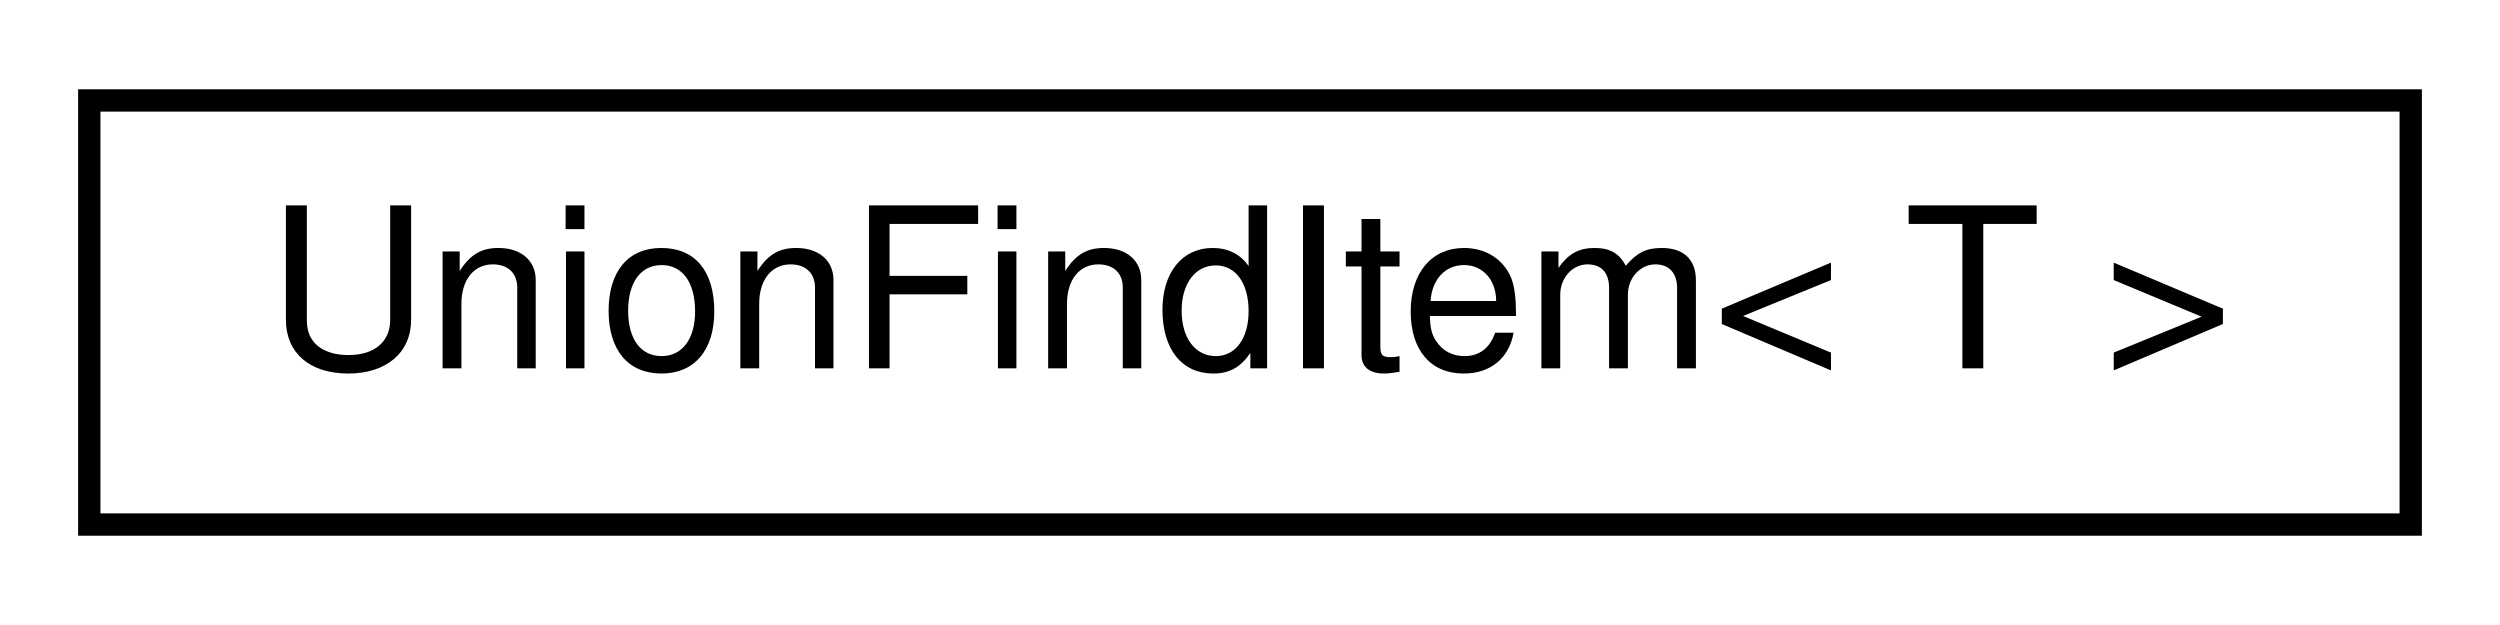
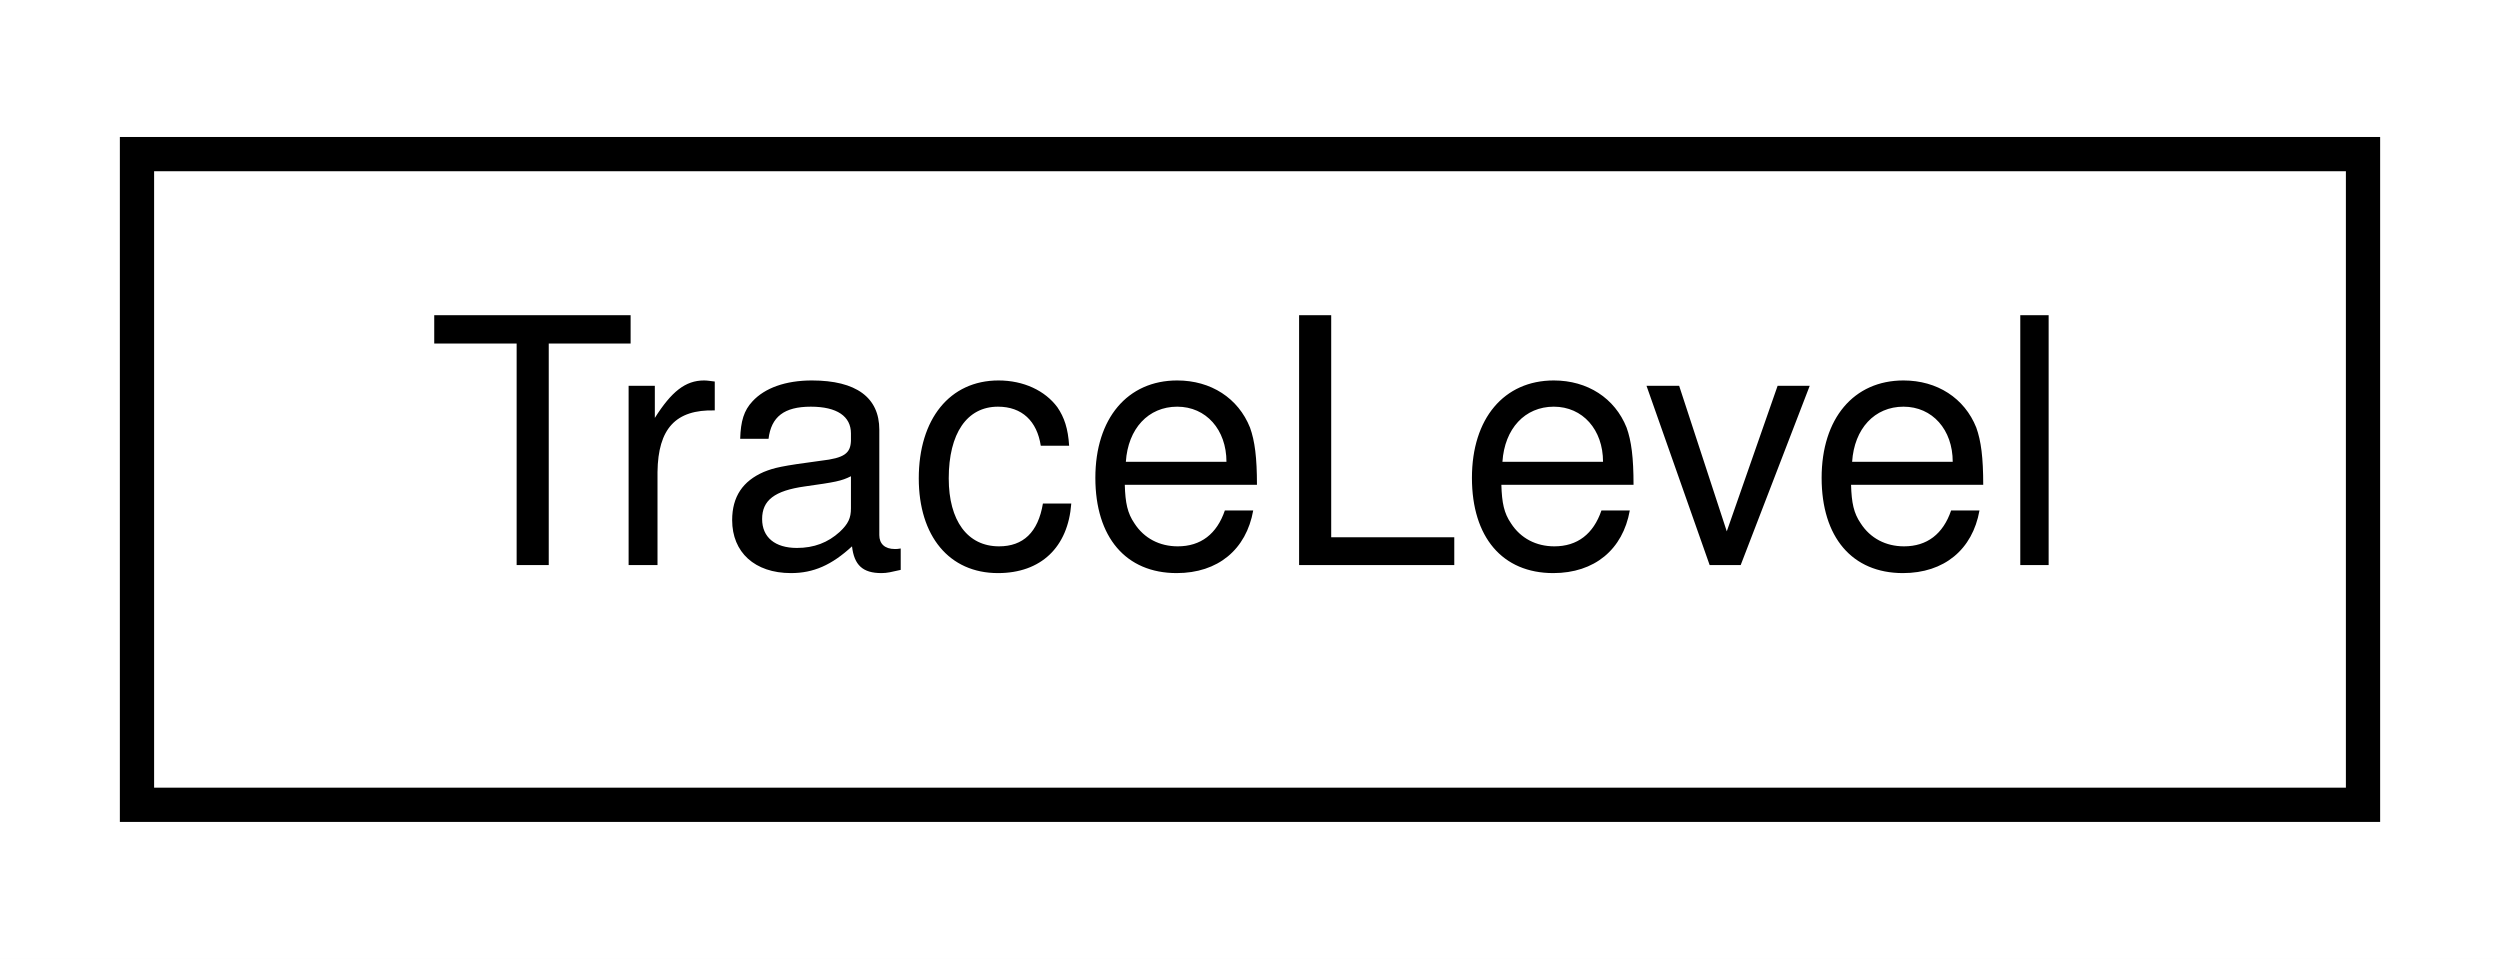
- <svg xmlns="http://www.w3.org/2000/svg" xmlns:xlink="http://www.w3.org/1999/xlink" width="112pt" height="28pt" viewBox="0.00 0.00 112.00 28.00">
+ <svg xmlns="http://www.w3.org/2000/svg" xmlns:xlink="http://www.w3.org/1999/xlink" width="73pt" height="28pt" viewBox="0.00 0.00 73.00 28.00">
  <g id="graph0" class="graph" transform="scale(1 1) rotate(0) translate(4 24)">
-     <polygon fill="white" stroke="transparent" points="-4,4 -4,-24 108,-24 108,4 -4,4" />
+     <polygon fill="white" stroke="transparent" points="-4,4 -4,-24 69,-24 69,4 -4,4" />
    <g id="node1" class="node">
      <g id="a_node1">
-         <a xlink:href="classtype_1_1_union_find_item.html" target="_top" xlink:title="T型の値をもつ互いに素な集合族（分割）の要素を表すクラス。">
-           <polygon fill="white" stroke="black" points="0,-0.5 0,-19.5 104,-19.5 104,-0.5 0,-0.5" />
-           <text text-anchor="middle" x="52" y="-7.5" font-family="Helvetica,sans-Serif" font-size="10.00">UnionFindItem&lt; T &gt;</text>
+         <a xlink:href="classutil_1_1_trace_level.html" target="_top" xlink:title="ログ出力用のトレースレベルを扱うクラス。">
+           <polygon fill="white" stroke="black" points="0,-0.5 0,-19.5 65,-19.5 65,-0.5 0,-0.5" />
+           <text text-anchor="middle" x="32.5" y="-7.5" font-family="Helvetica,sans-Serif" font-size="10.00">TraceLevel</text>
        </a>
      </g>
    </g>
  </g>
</svg>
